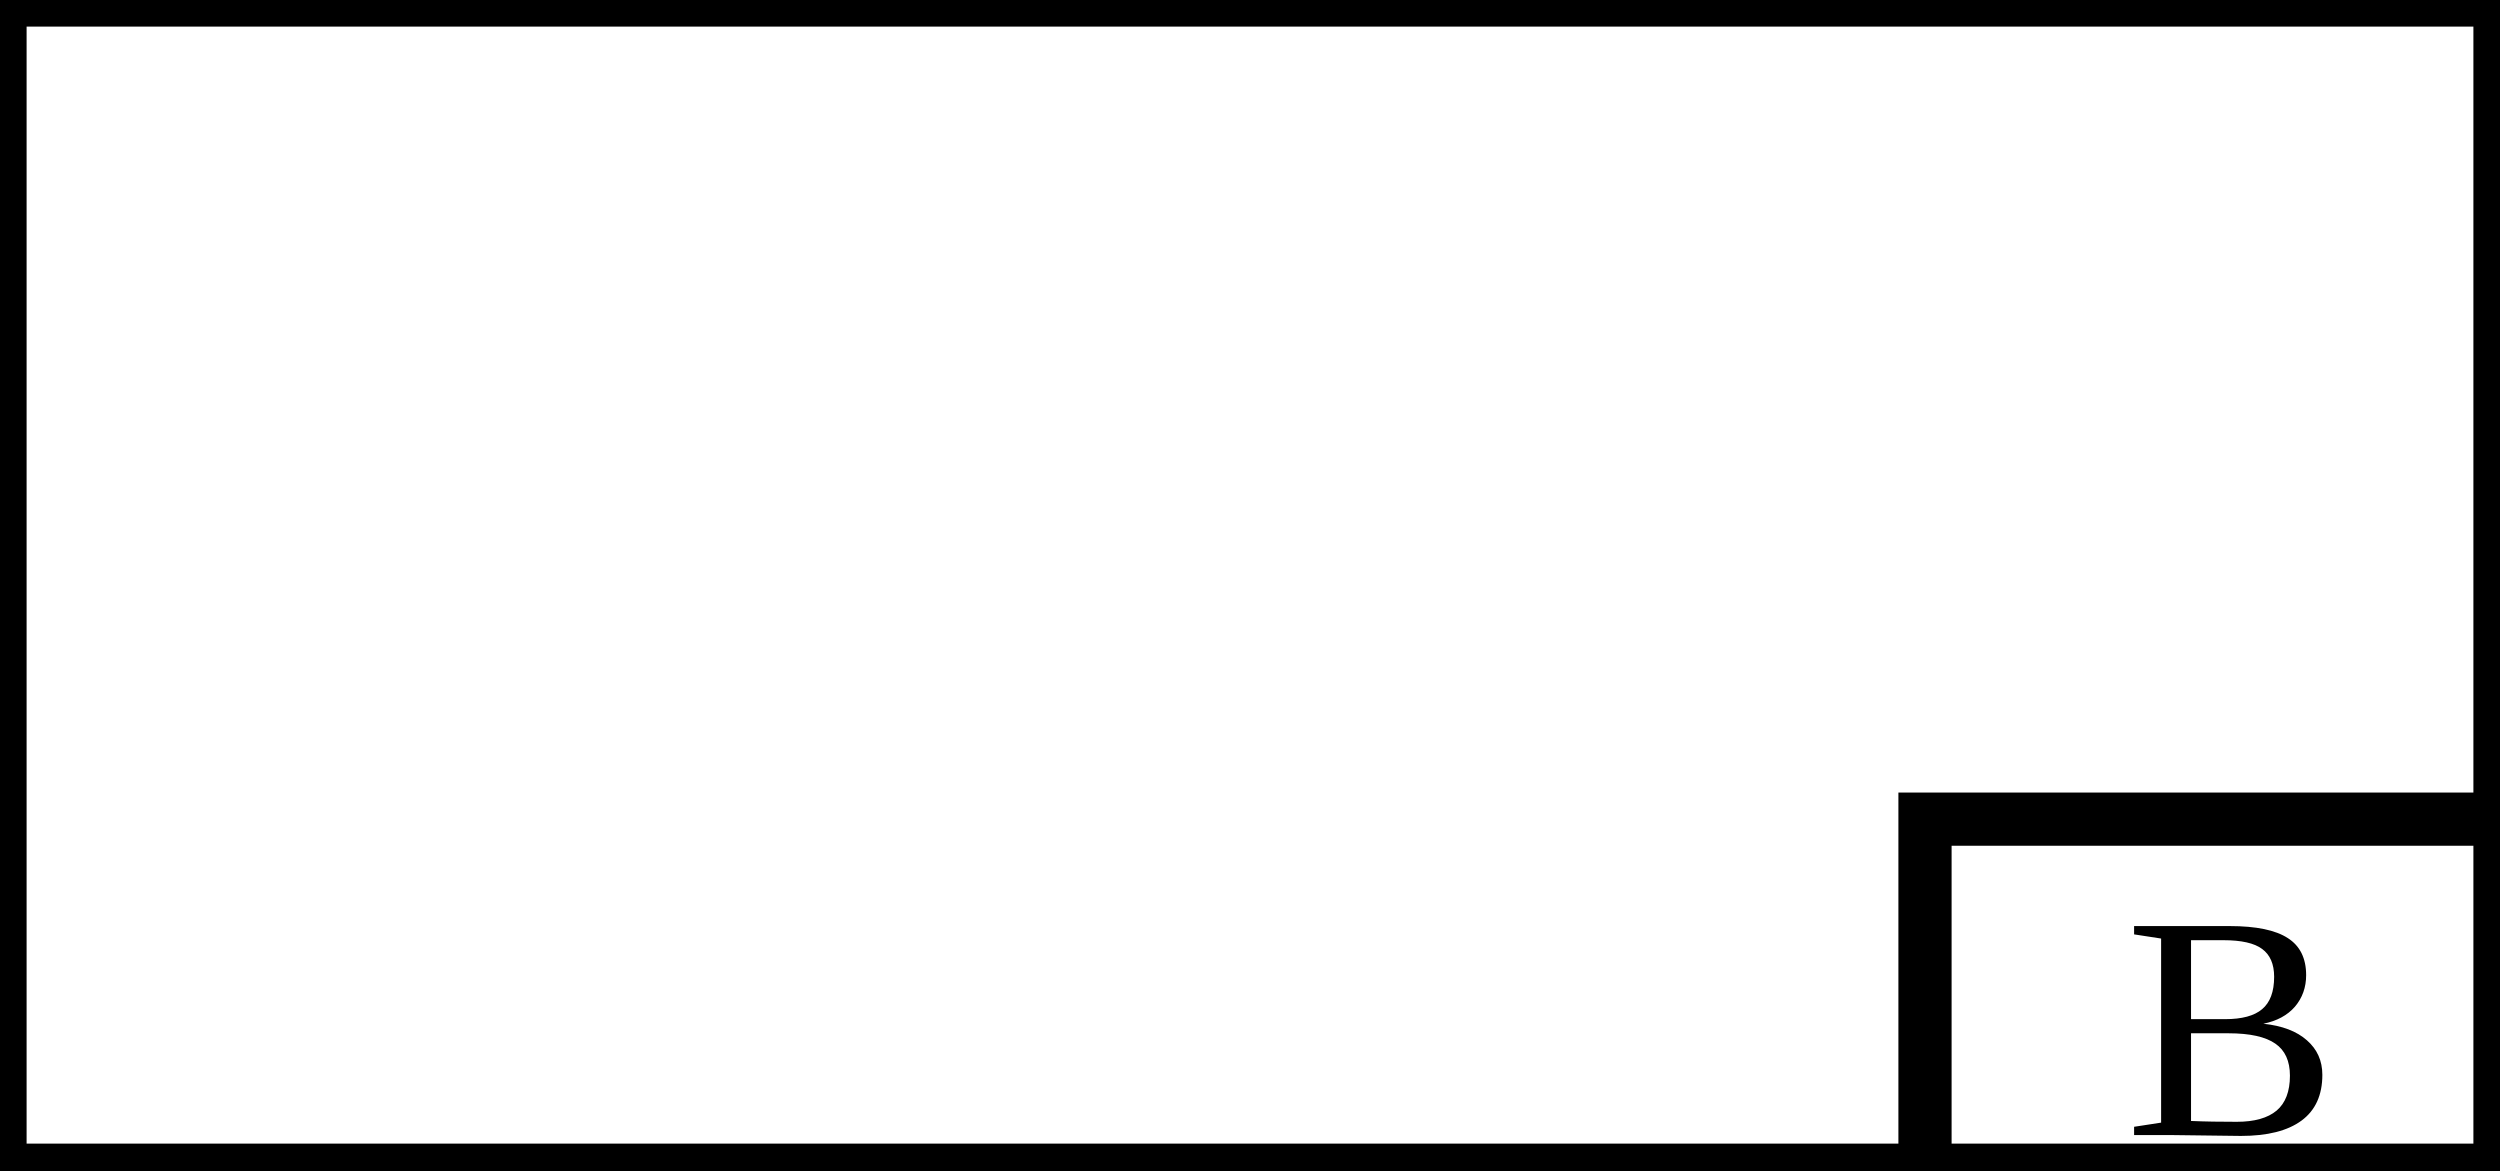
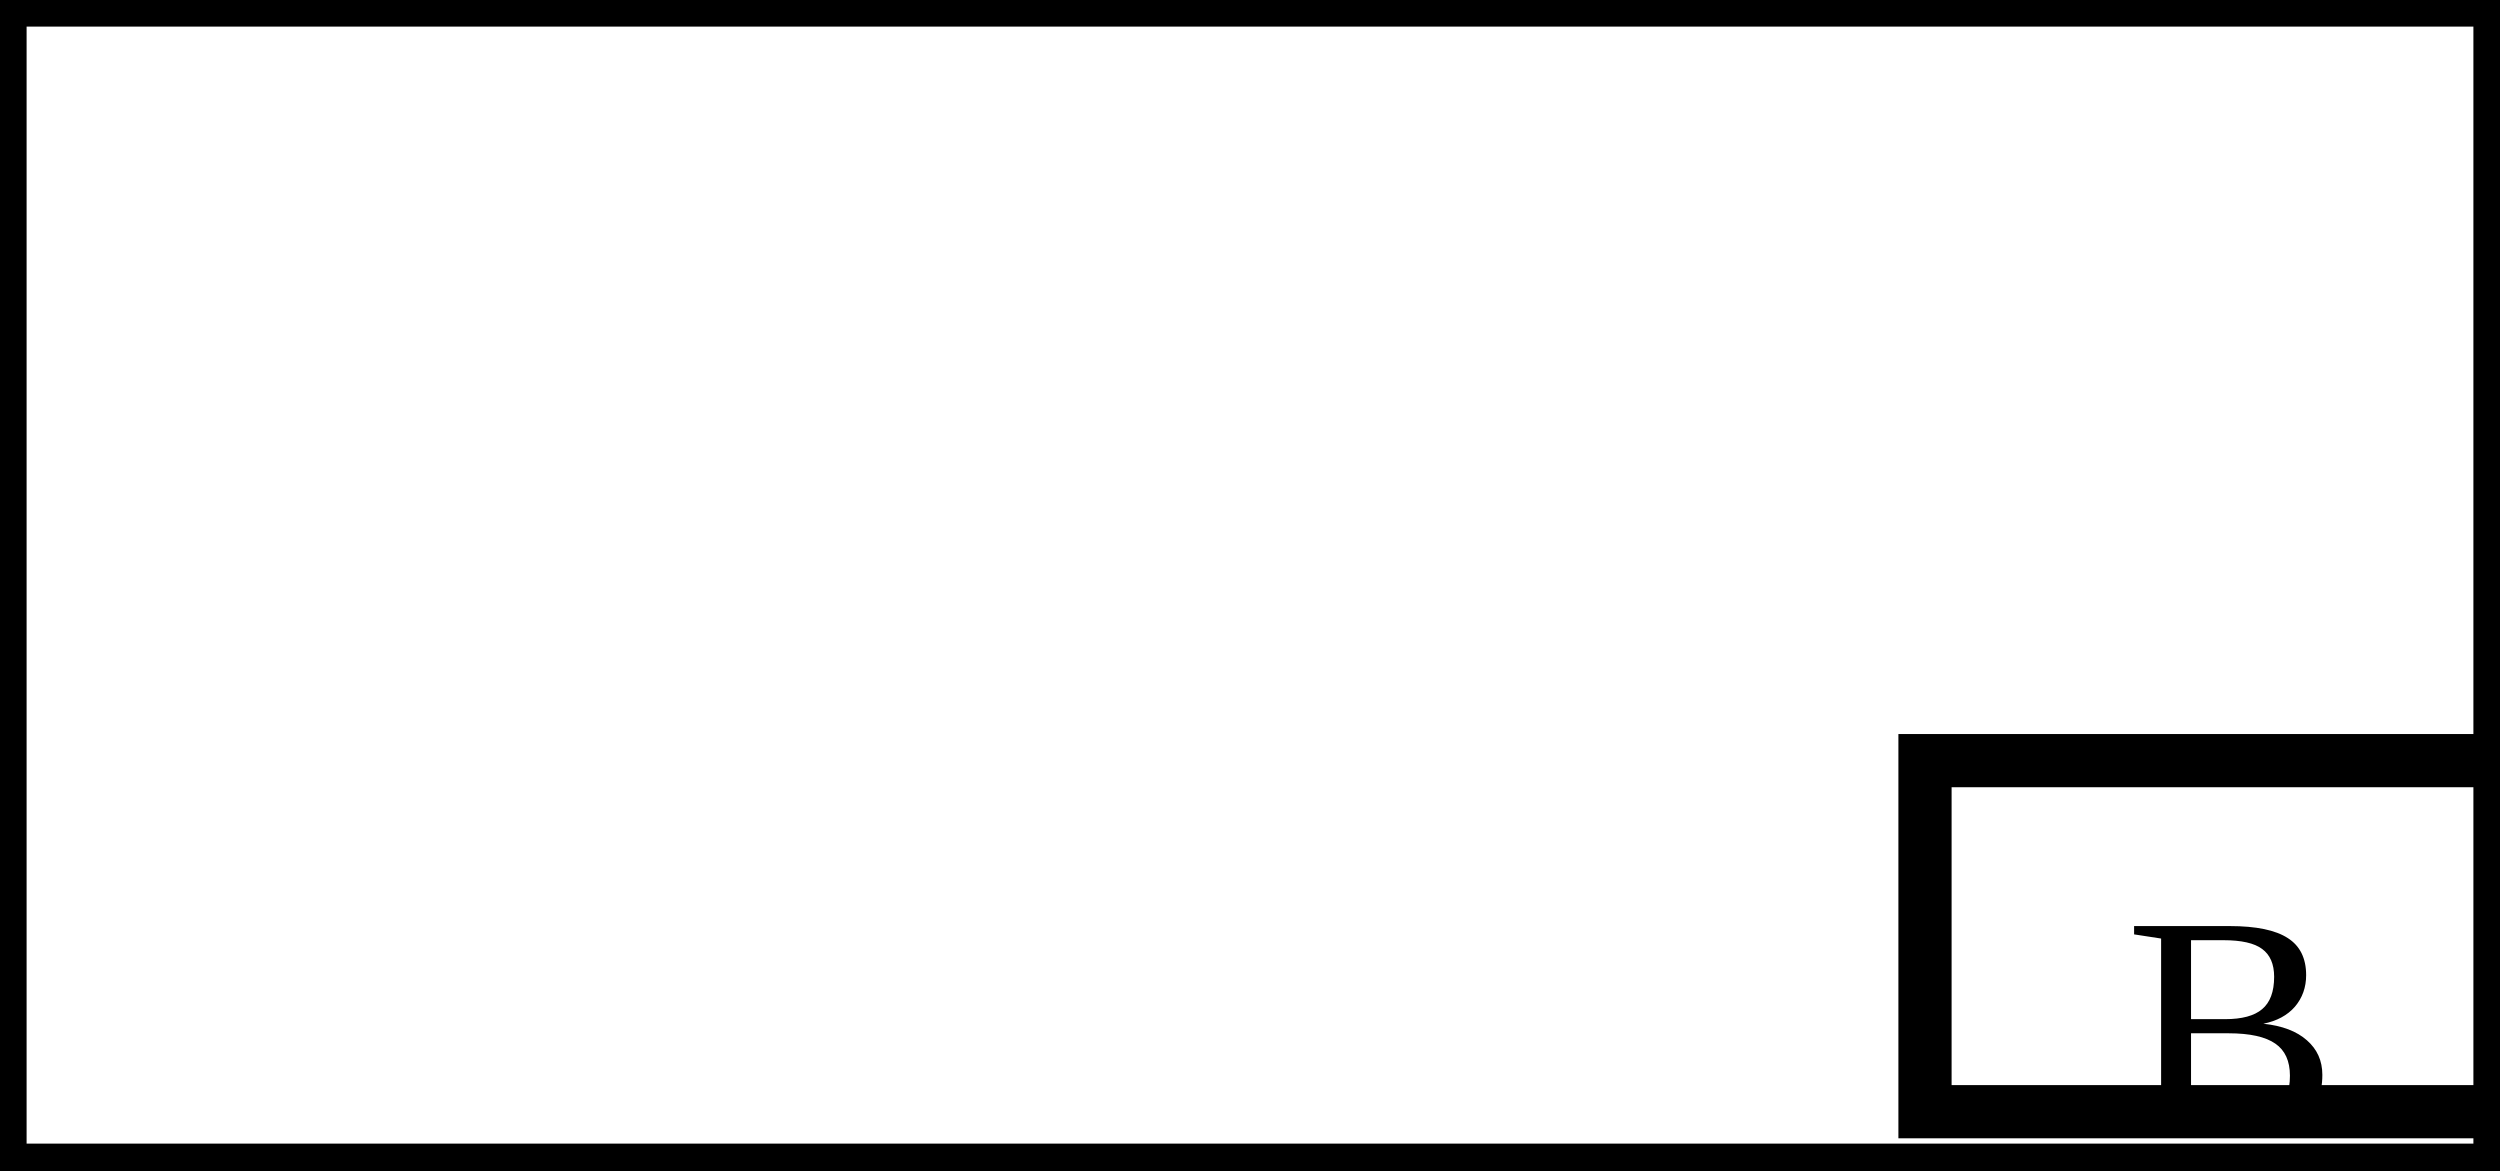
<svg xmlns="http://www.w3.org/2000/svg" viewBox="0 0 94 44">
  <style>
        .text{
            font: 8px;
        }
    </style>
  <rect fill="white" stroke="black" stroke-width="2" width="100%" height="100%" />
-   <rect fill="white" x="77%" y="70%" stroke="black" stroke-width="2" width="23%" height="30%" />
+   <rect fill="white" x="77%" y="65%" stroke="black" stroke-width="2" width="23%" height="30%" />
  <text x="85%" y="97%" class="text">B</text>
</svg>
